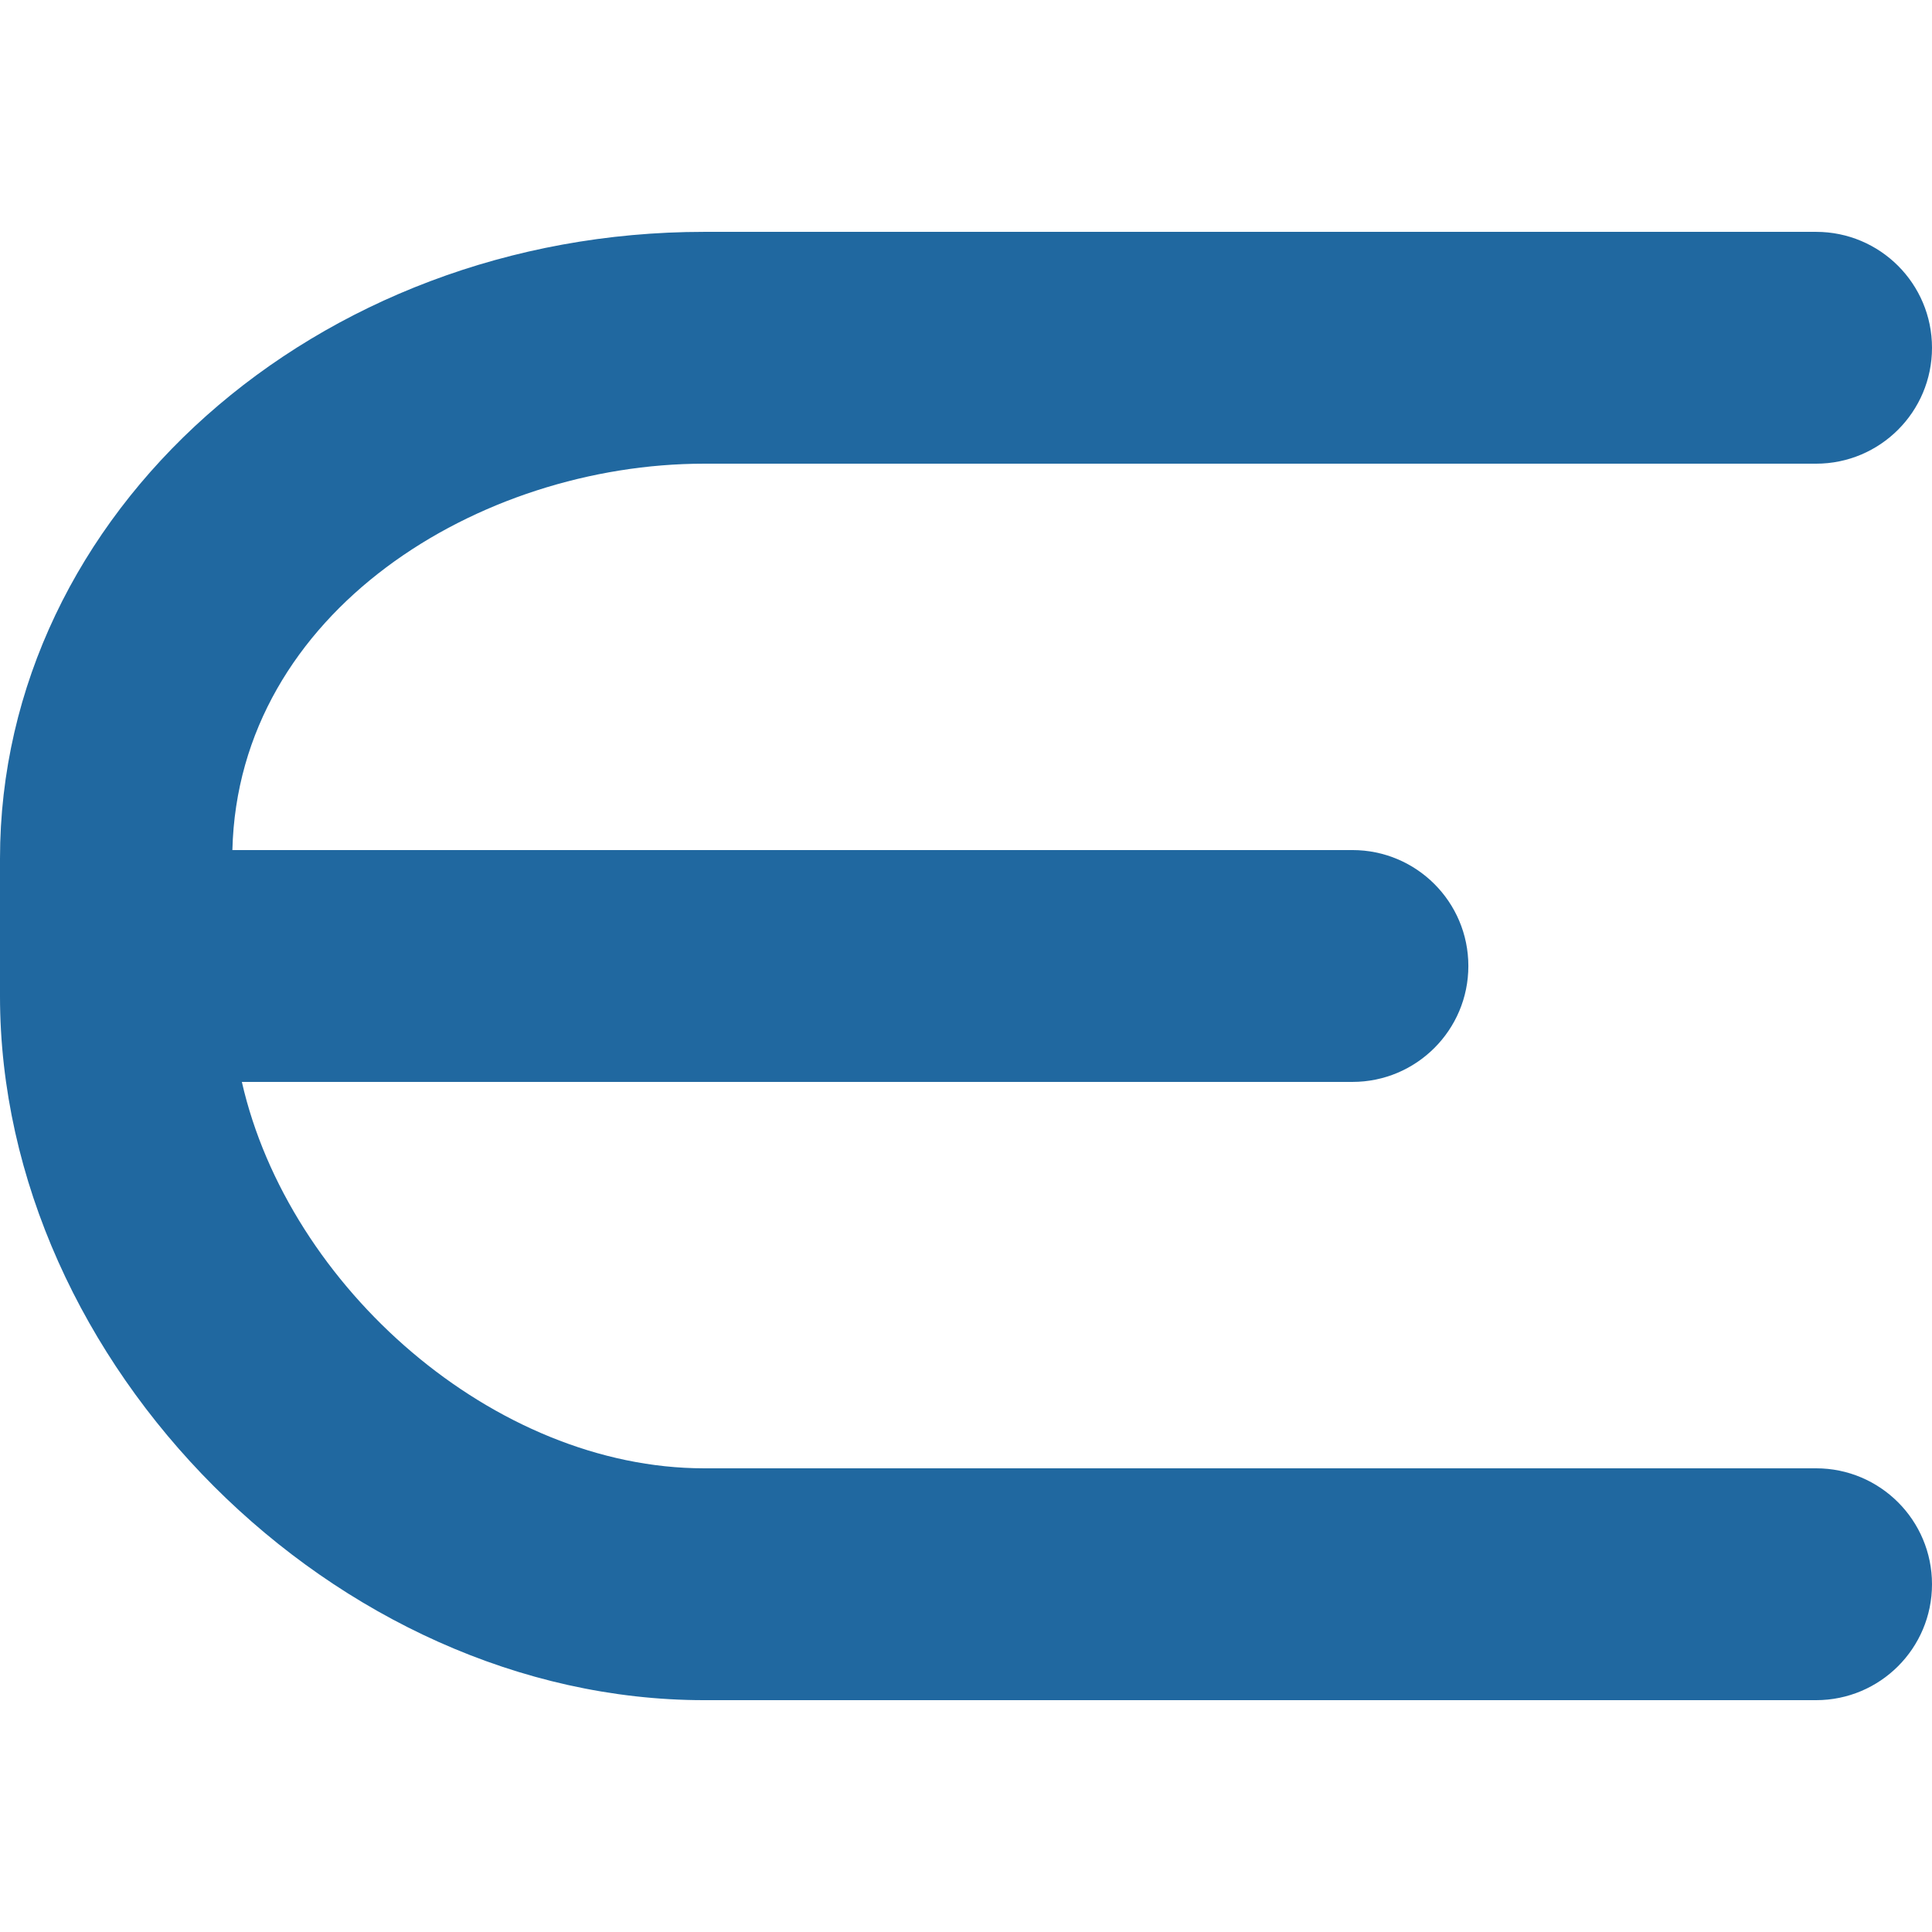
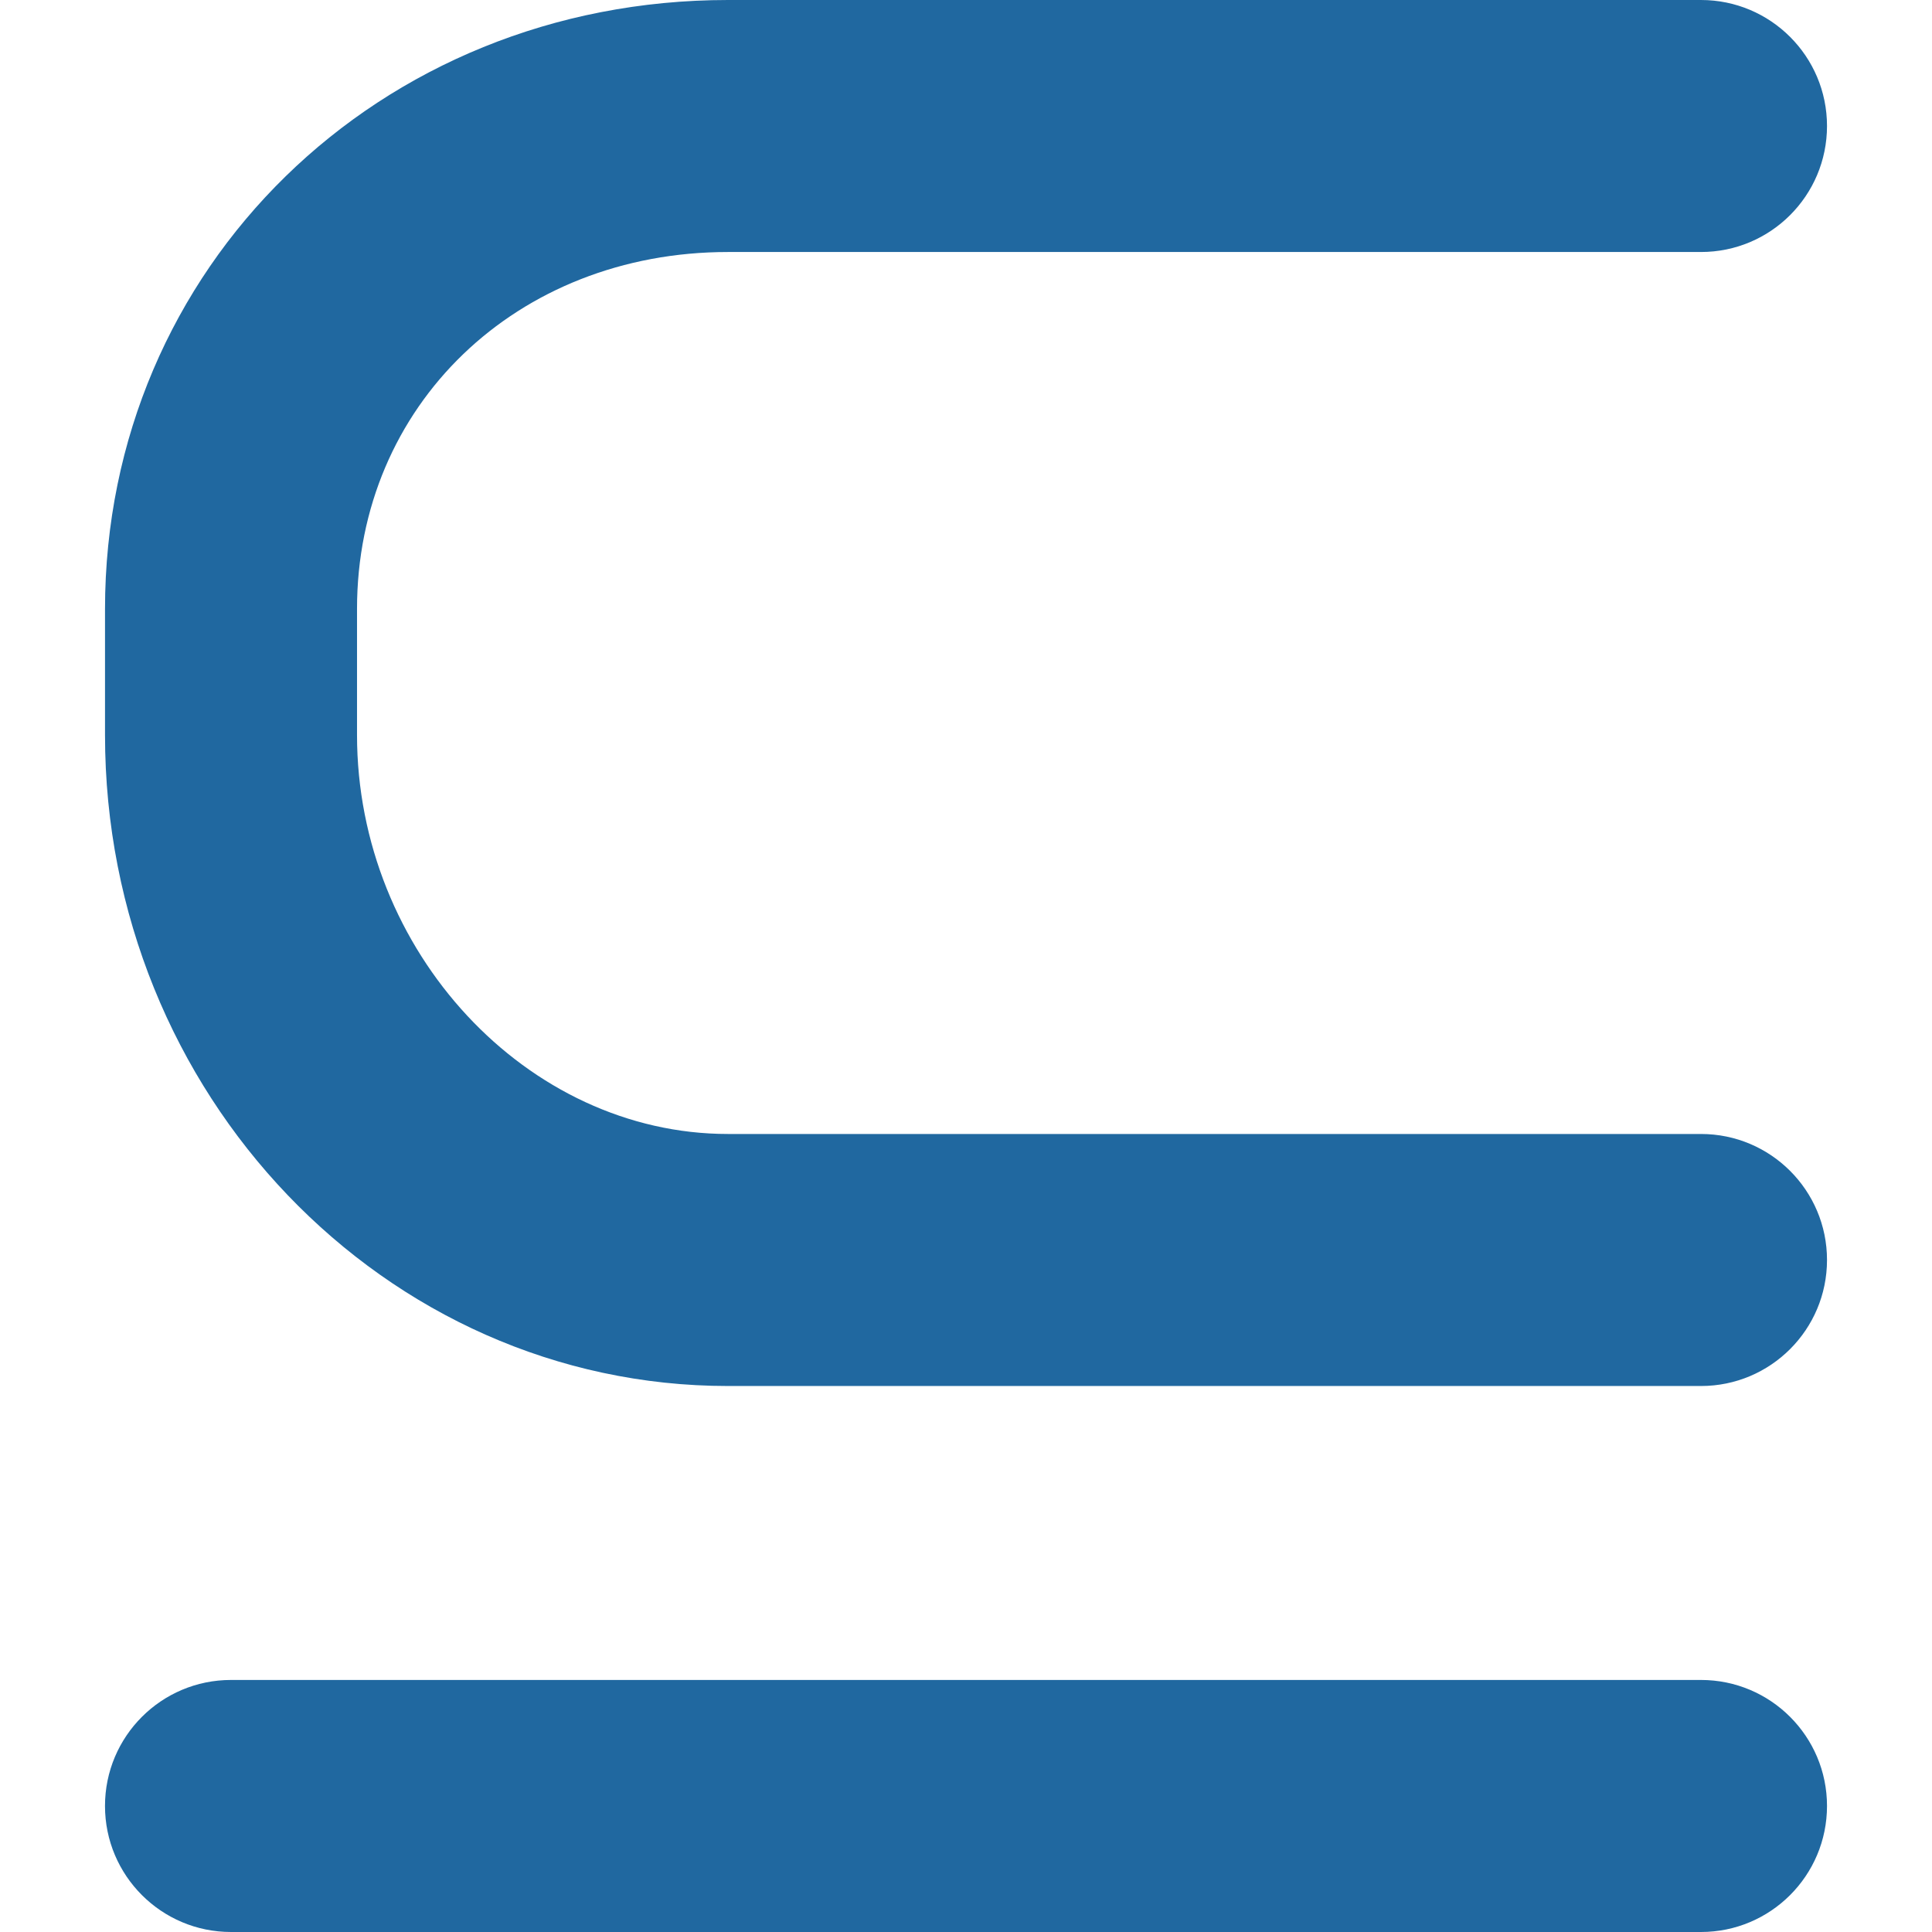
- <svg xmlns="http://www.w3.org/2000/svg" contentScriptType="text/ecmascript" zoomAndPan="magnify" contentStyleType="text/css" id="Capa_1" style="enable-background:new 0 0 121.805 121.804;fill:#2068a0;padding: 0px" version="1.1" xml:space="preserve" width="16" preserveAspectRatio="xMidYMid meet" viewBox="0 0 121.805 121.804" height="16" x="0px" y="0px">
+ <svg xmlns="http://www.w3.org/2000/svg" contentScriptType="text/ecmascript" zoomAndPan="magnify" contentStyleType="text/css" id="Capa_1" style="enable-background:new 0 0 112.061 112.061;fill:#2068a0;padding: 0px" version="1.1" width="16" xml:space="preserve" preserveAspectRatio="xMidYMid meet" viewBox="0 0 112.061 112.061" height="16" x="0px" y="0px">
  <g>
    <g>
-       <path d="M44.391,29.233h70.105c4.037,0,7.309-3.271,7.309-7.308s-3.271-7.308-7.309-7.308H44.391C19.913,14.617,0,32.345,0,54.135    v6.767v1.896c0,23.23,21.16,44.39,44.391,44.39h70.105c4.037,0,7.309-3.271,7.309-7.308c0-4.037-3.271-7.309-7.309-7.309H44.391    c-13.208,0-26.193-11.398-29.143-24.361h70.016c4.037,0,7.31-3.271,7.31-7.309c0-4.036-3.272-7.308-7.31-7.308H14.651    C15.017,38.536,30.245,29.233,44.391,29.233z" />
+       <path d="M42.226,14.617h56.436c4.037,0,7.309-3.271,7.309-7.308C105.971,3.272,102.7,0,98.662,0H42.226    C21.965,0,6.091,15.516,6.091,35.324v7.308c0,20.821,16.21,37.76,36.135,37.76h56.436c4.037,0,7.309-3.272,7.309-7.31    c0-4.036-3.271-7.308-7.309-7.308H42.226c-11.664,0-21.518-10.6-21.518-23.144v-7.308C20.708,23.518,29.96,14.617,42.226,14.617z" />
+       <path d="M13.399,112.061h85.262c4.036,0,7.31-3.271,7.31-7.31c0-4.036-3.271-7.309-7.31-7.309H13.399    c-4.037,0-7.309,3.272-7.309,7.309C6.091,108.789,9.363,112.061,13.399,112.061z" />
    </g>
  </g>
  <g />
  <g />
  <g />
  <g />
  <g />
  <g />
  <g />
  <g />
  <g />
  <g />
  <g />
  <g />
  <g />
  <g />
  <g />
</svg>
